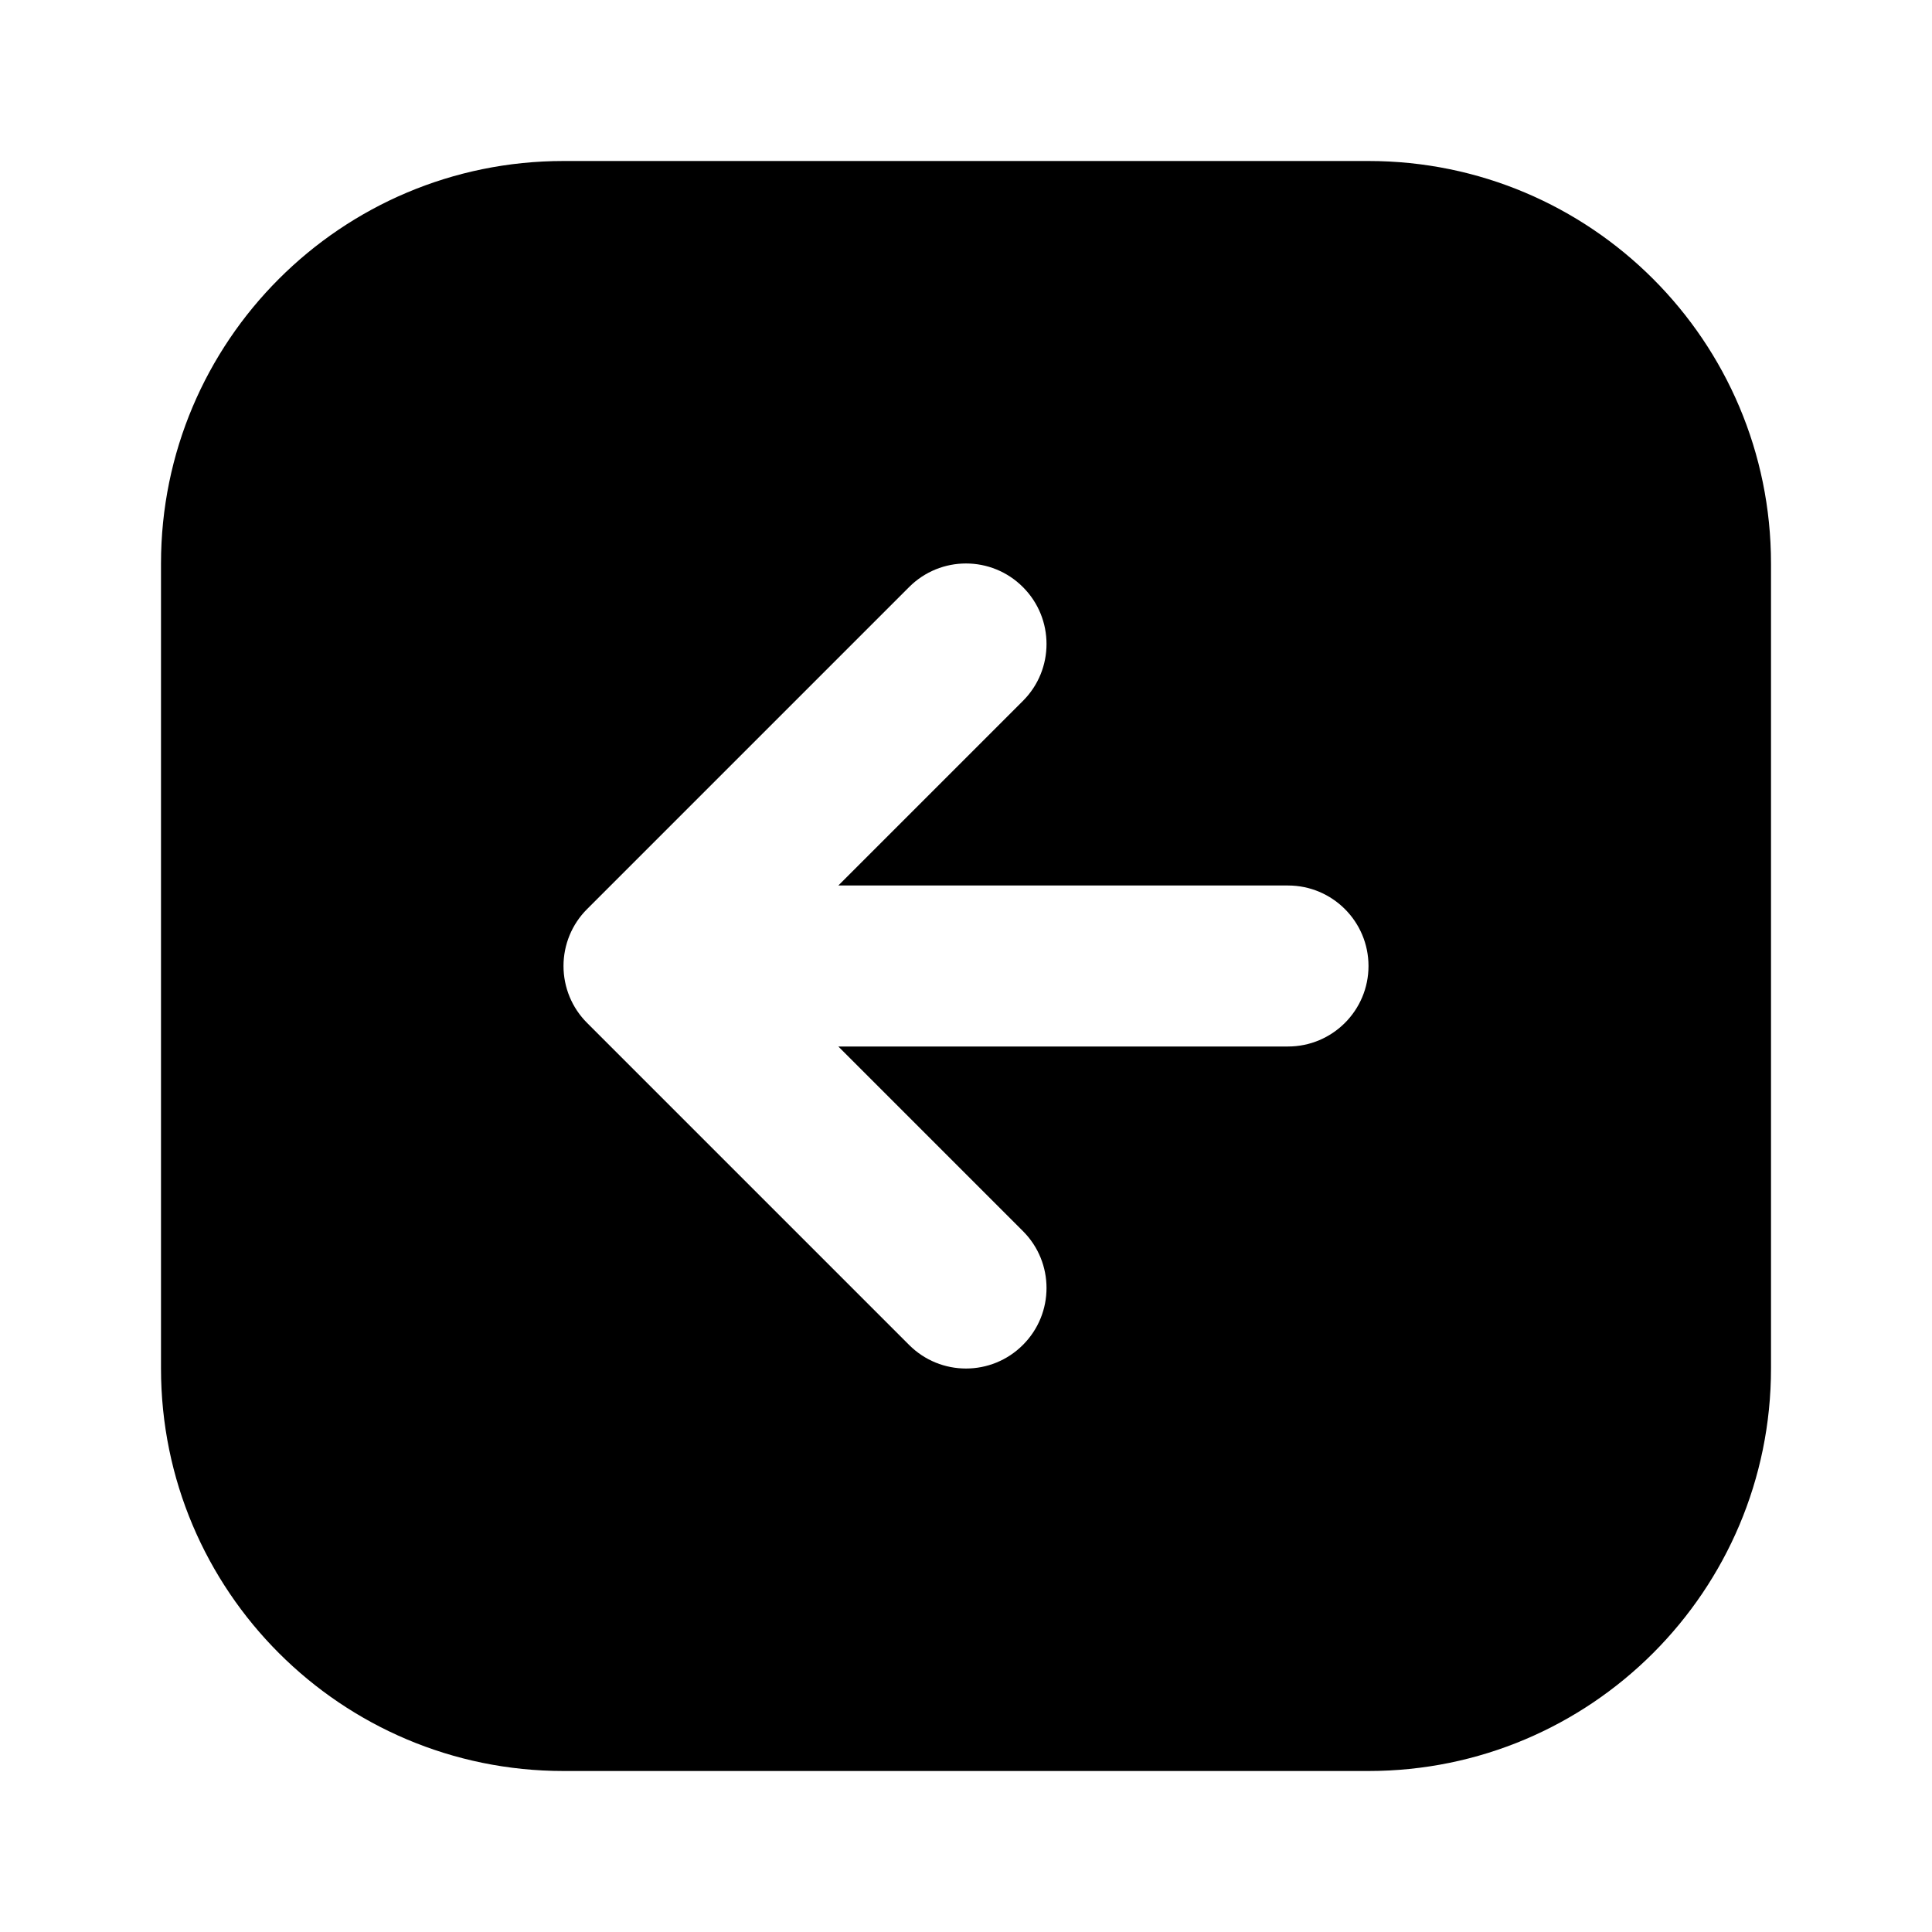
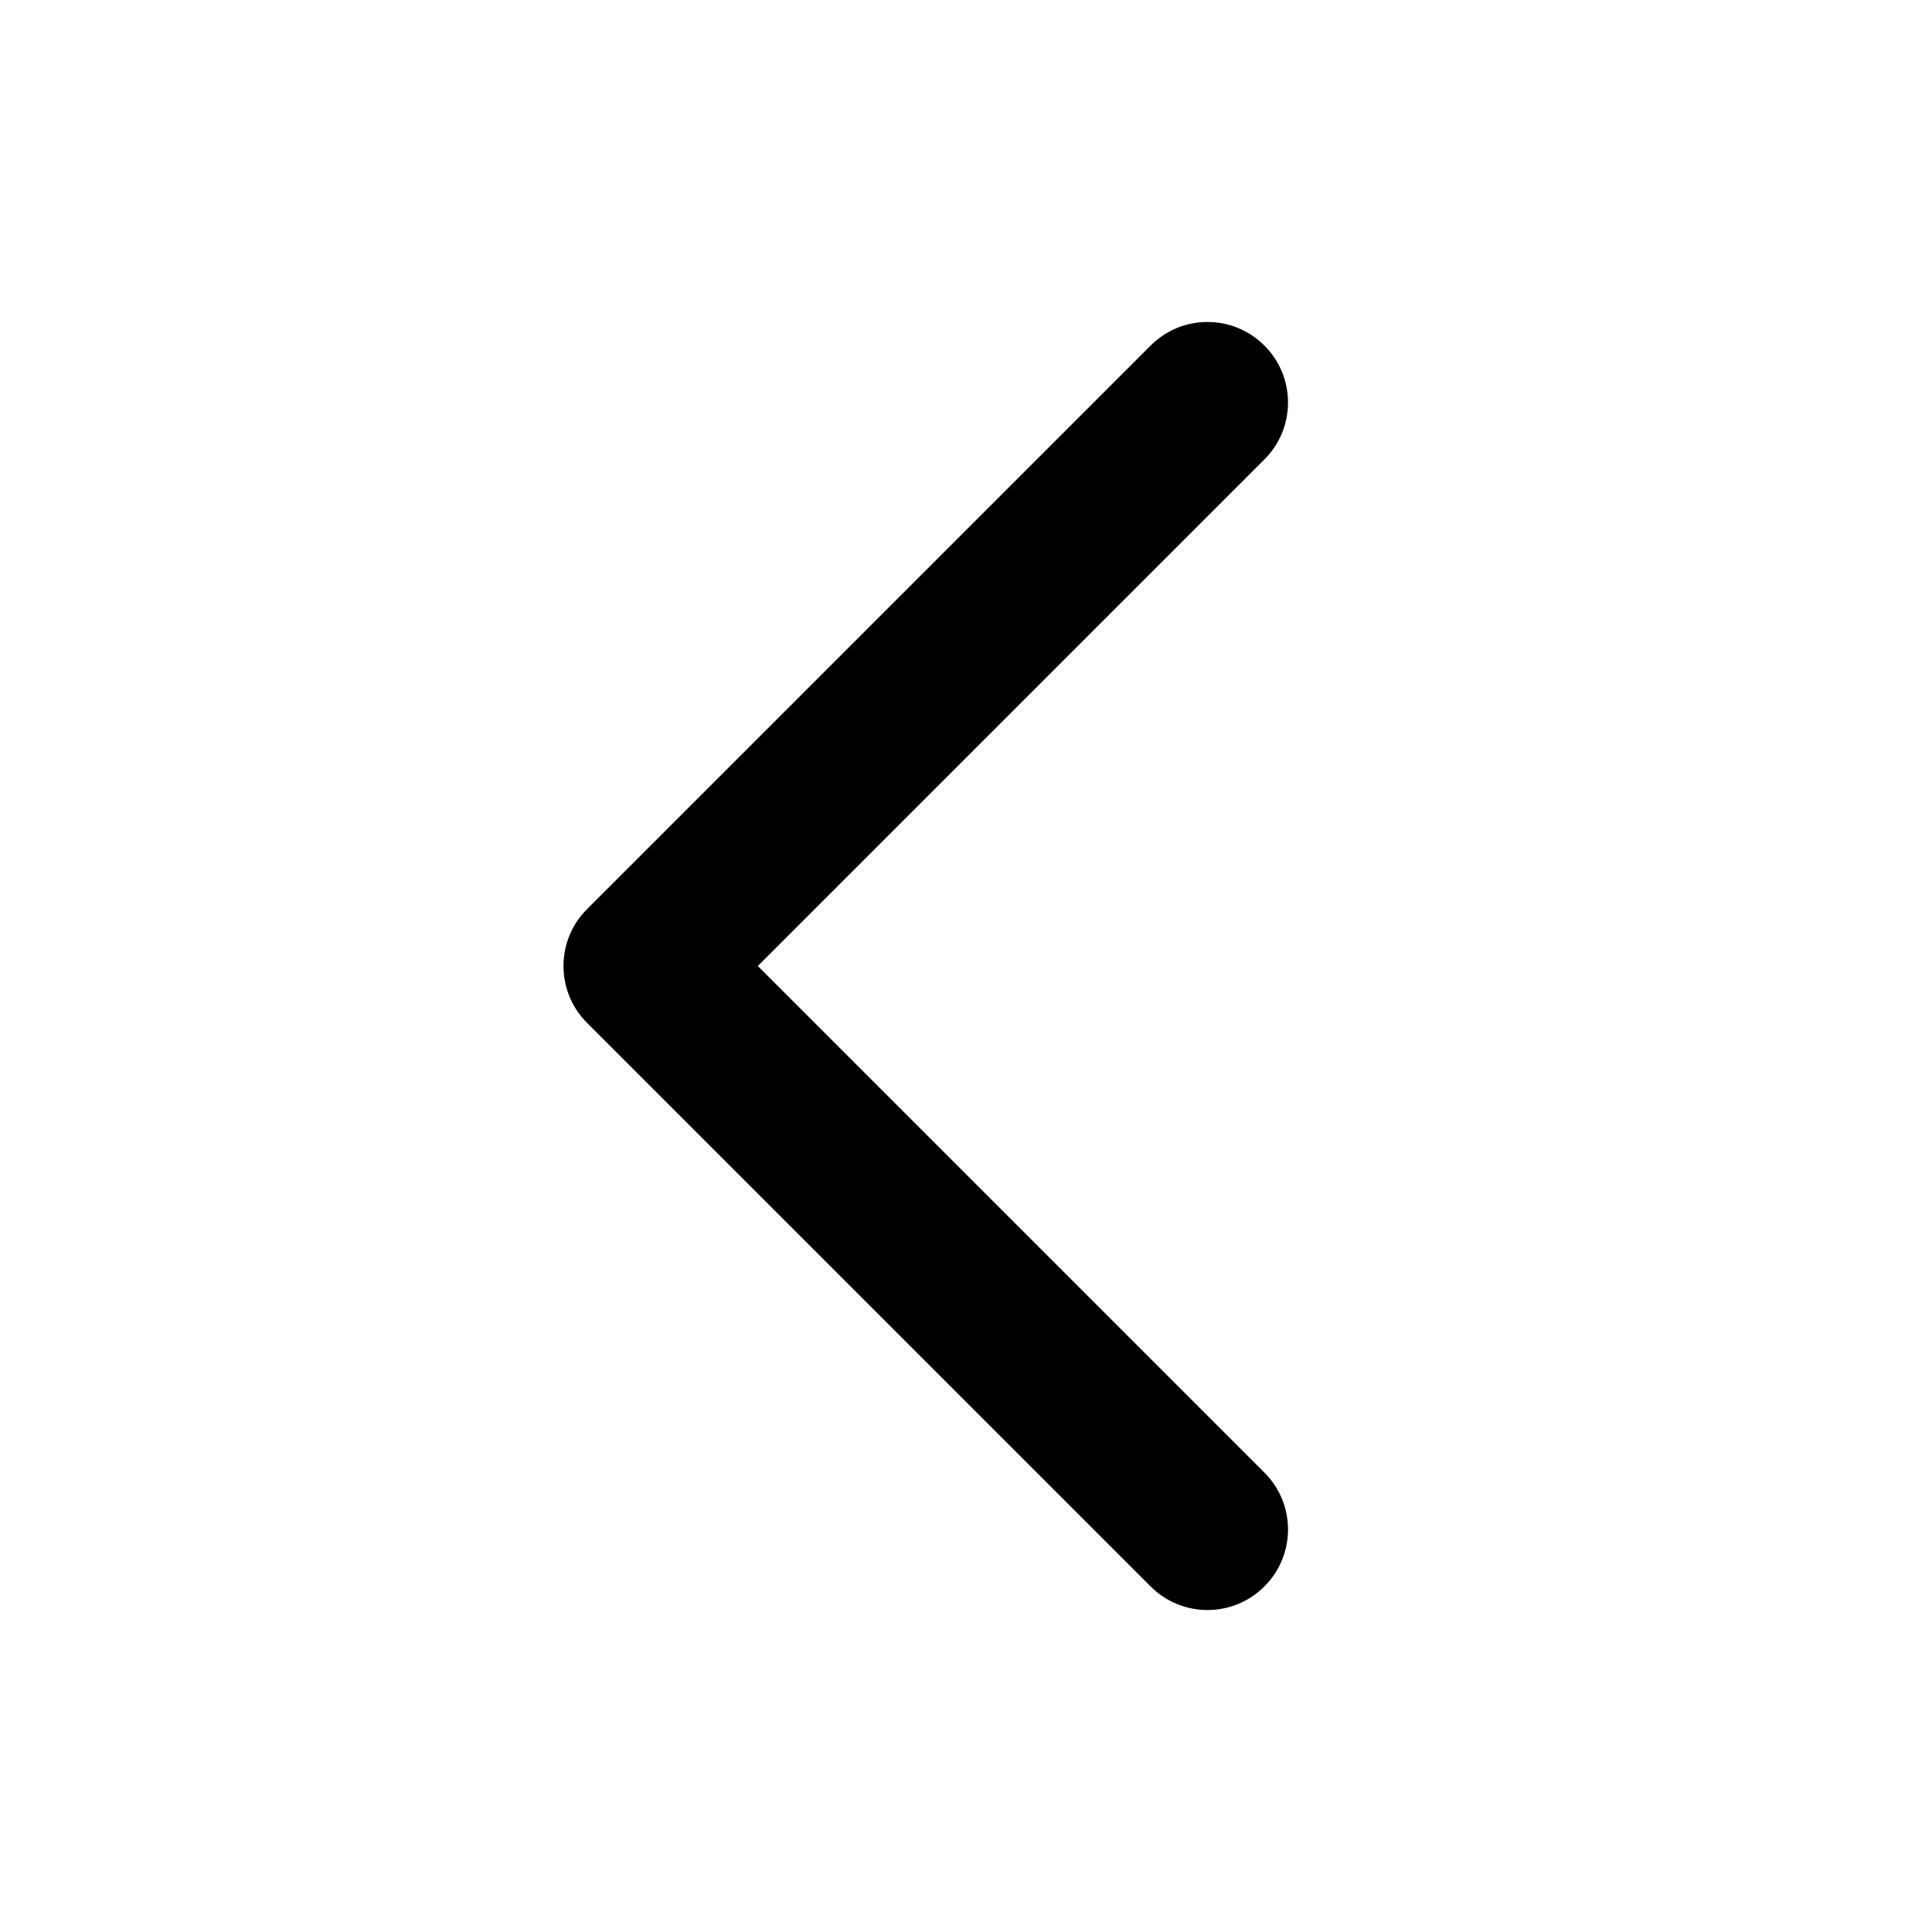
<svg xmlns="http://www.w3.org/2000/svg" fill="none" version="1.1" width="24" height="24" viewBox="0 0 24 24">
-   <g>
-     <g transform="matrix(-1,0,0,1,44,0)">
-       <path d="M27,2C24.239,2,22,4.239,22,7C22,7,22,17,22,17C22,19.761,24.239,22,27,22C27,22,37,22,37,22C39.761,22,42,19.761,42,17C42,17,42,7,42,7C42,4.239,39.761,2,37,2C37,2,27,2,27,2C27,2,27,2,27,2ZM31.293,7.293C31.683,6.902,32.317,6.902,32.707,7.293C32.707,7.293,36.707,11.293,36.707,11.293C36.895,11.48,37,11.735,37,12C37,12.265,36.895,12.52,36.707,12.707C36.707,12.707,32.707,16.707,32.707,16.707C32.317,17.098,31.683,17.098,31.293,16.707C30.902,16.317,30.902,15.683,31.293,15.293C31.293,15.293,33.586,13,33.586,13C33.586,13,28,13,28,13C27.448,13,27,12.552,27,12C27,11.448,27.448,11,28,11C28,11,33.586,11,33.586,11C33.586,11,31.293,8.707,31.293,8.707C30.902,8.317,30.902,7.683,31.293,7.293C31.293,7.293,31.293,7.293,31.293,7.293Z" fill-rule="evenodd" fill="#000000" fill-opacity="1" />
+   <defs>
+     <clipPath id="master_svg0_0_2701">
+       <rect x="0" y="0" width="24" height="24" rx="0" />
+     </clipPath>
+   </defs>
+   <g clip-path="url(#master_svg0_0_2701)">
+     <g>
+       <path d="M15.707,4.293C16.098,4.683,16.098,5.317,15.707,5.707C15.707,5.707,9.414,12,9.414,12C9.414,12,15.707,18.293,15.707,18.293C16.098,18.683,16.098,19.317,15.707,19.707C15.317,20.098,14.683,20.098,14.293,19.707C14.293,19.707,7.293,12.707,7.293,12.707C6.902,12.317,6.902,11.683,7.293,11.293C7.293,11.293,14.293,4.293,14.293,4.293C14.683,3.902,15.317,3.902,15.707,4.293C15.707,4.293,15.707,4.293,15.707,4.293Z" fill-rule="evenodd" fill="#000000" fill-opacity="1" />
    </g>
  </g>
</svg>
